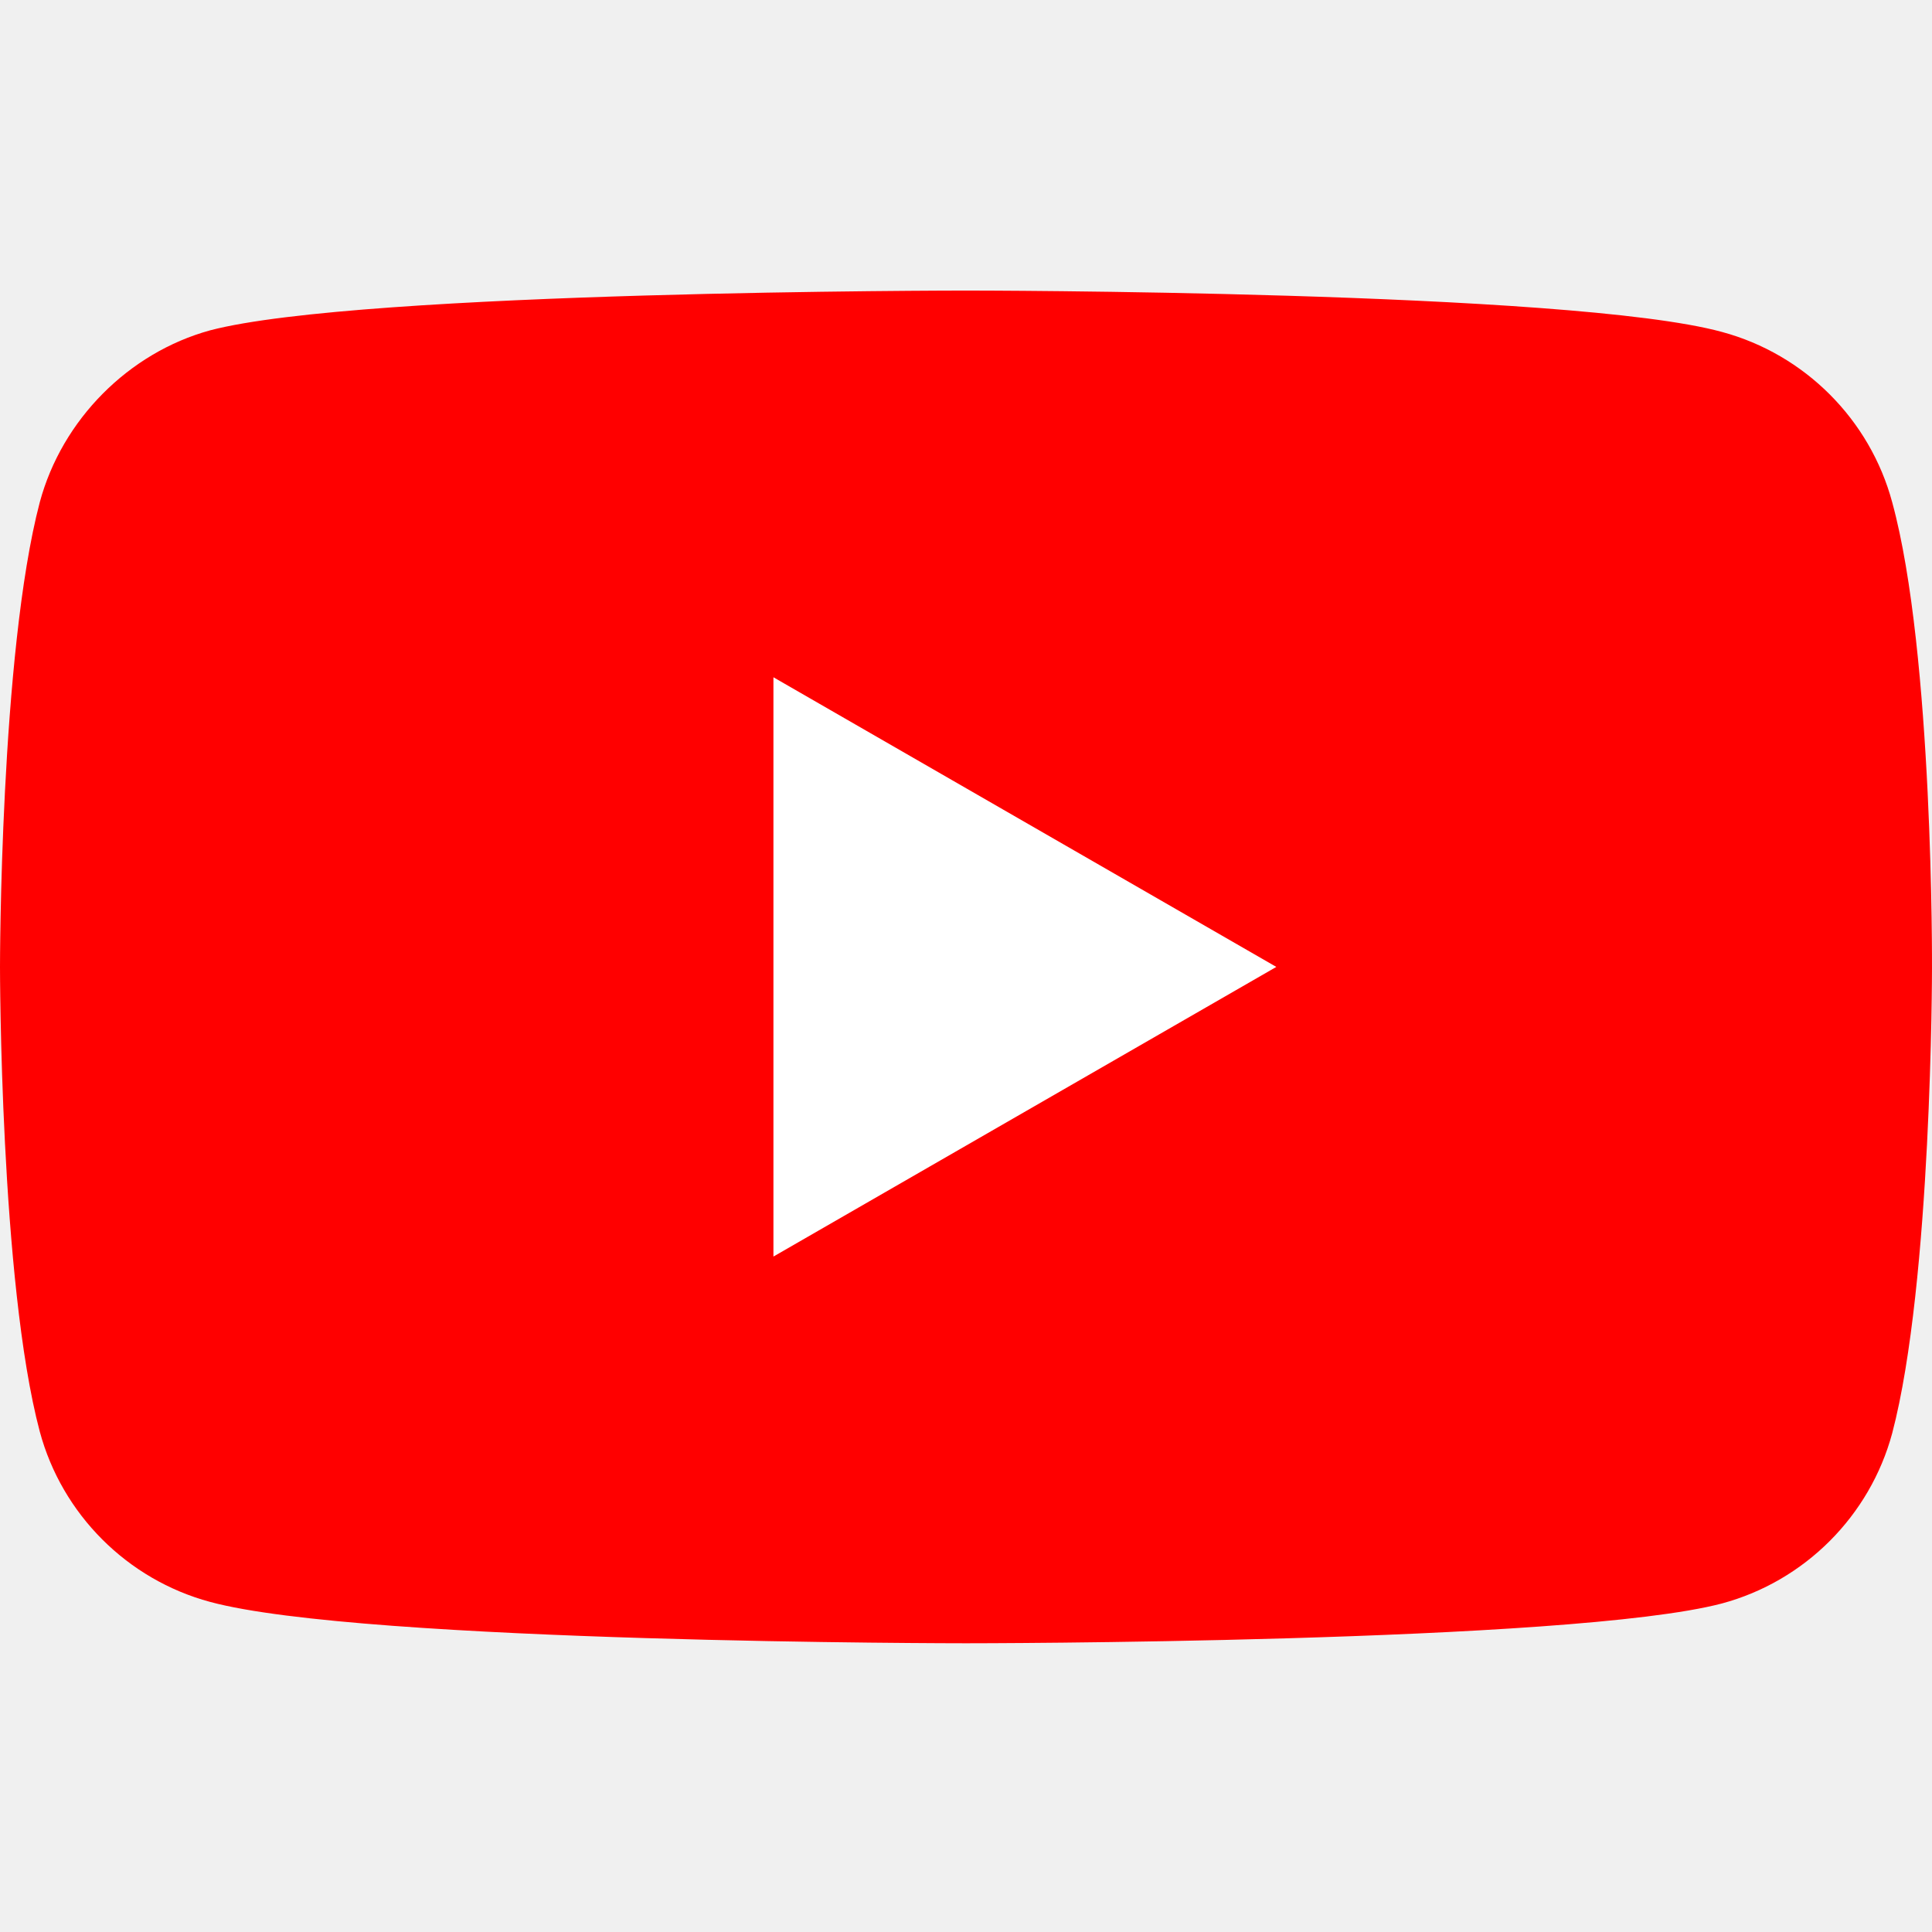
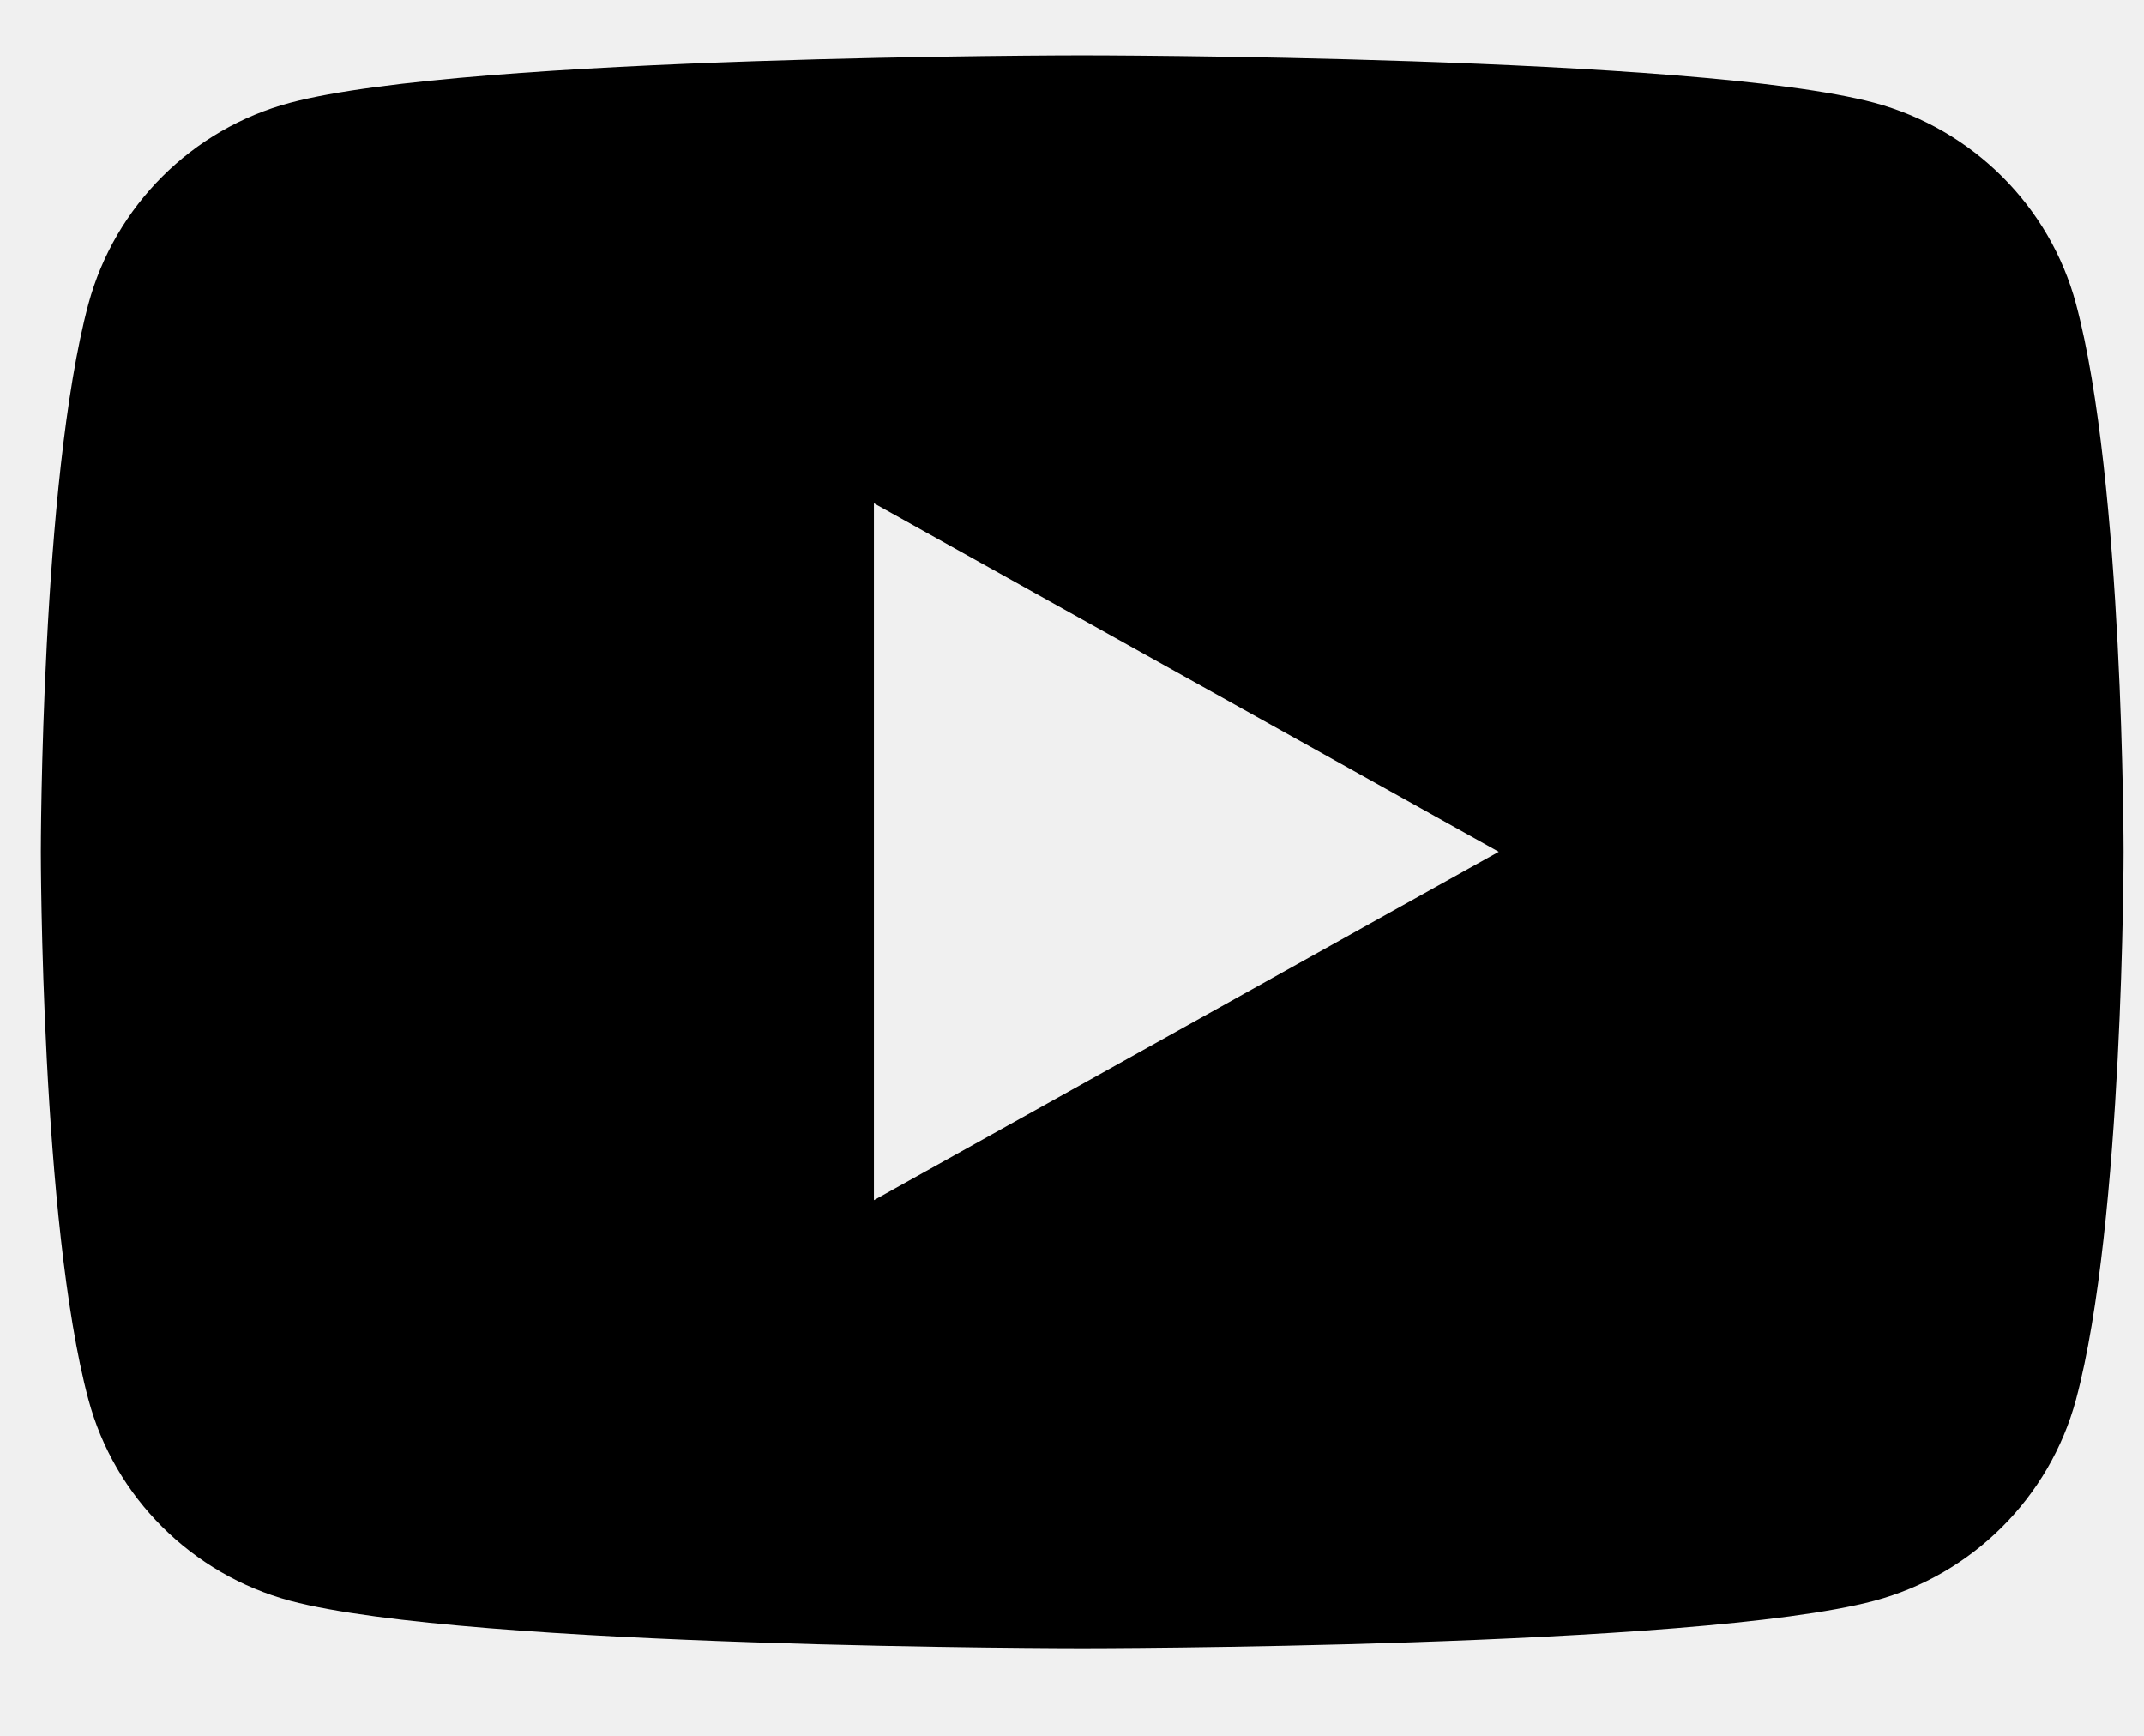
- <svg xmlns="http://www.w3.org/2000/svg" height="512pt" viewBox="0 -77 512.002 512" width="512pt">
-   <path d="m501.453 56.094c-5.902-21.934-23.195-39.223-45.125-45.129-40.066-10.965-200.332-10.965-200.332-10.965s-160.262 0-200.328 10.547c-21.508 5.902-39.223 23.617-45.125 45.547-10.543 40.062-10.543 123.148-10.543 123.148s0 83.504 10.543 123.148c5.906 21.93 23.195 39.223 45.129 45.129 40.484 10.965 200.328 10.965 200.328 10.965s160.262 0 200.328-10.547c21.934-5.902 39.223-23.195 45.129-45.125 10.543-40.066 10.543-123.148 10.543-123.148s.422-83.508-10.547-123.57zm0 0" fill="#f00" />
-   <path d="m204.969 256 133.27-76.758-133.27-76.758zm0 0" fill="#fff" />
+ <svg xmlns="http://www.w3.org/2000/svg" width="21" height="17" viewBox="0 0 21 17" fill="none">
+   <path fill-rule="evenodd" clip-rule="evenodd" d="M20.8 8.342C20.8 8.342 20.8 4.715 20.334 2.977C20.078 2.02 19.321 1.265 18.357 1.006C16.614 0.542 10.6 0.542 10.6 0.542C10.6 0.542 4.589 0.542 2.843 1.006C1.883 1.261 1.125 2.017 0.866 2.977C0.4 4.715 0.4 8.342 0.4 8.342C0.4 8.342 0.4 11.969 0.866 13.706C1.122 14.664 1.879 15.418 2.843 15.678C4.589 16.142 10.6 16.142 10.6 16.142C10.6 16.142 16.614 16.142 18.357 15.678C19.317 15.422 20.075 14.667 20.334 13.706C20.8 11.969 20.8 8.342 20.8 8.342ZM14.68 8.342L8.56 11.754V4.929L14.68 8.342Z" fill="currentColor" />
</svg>
